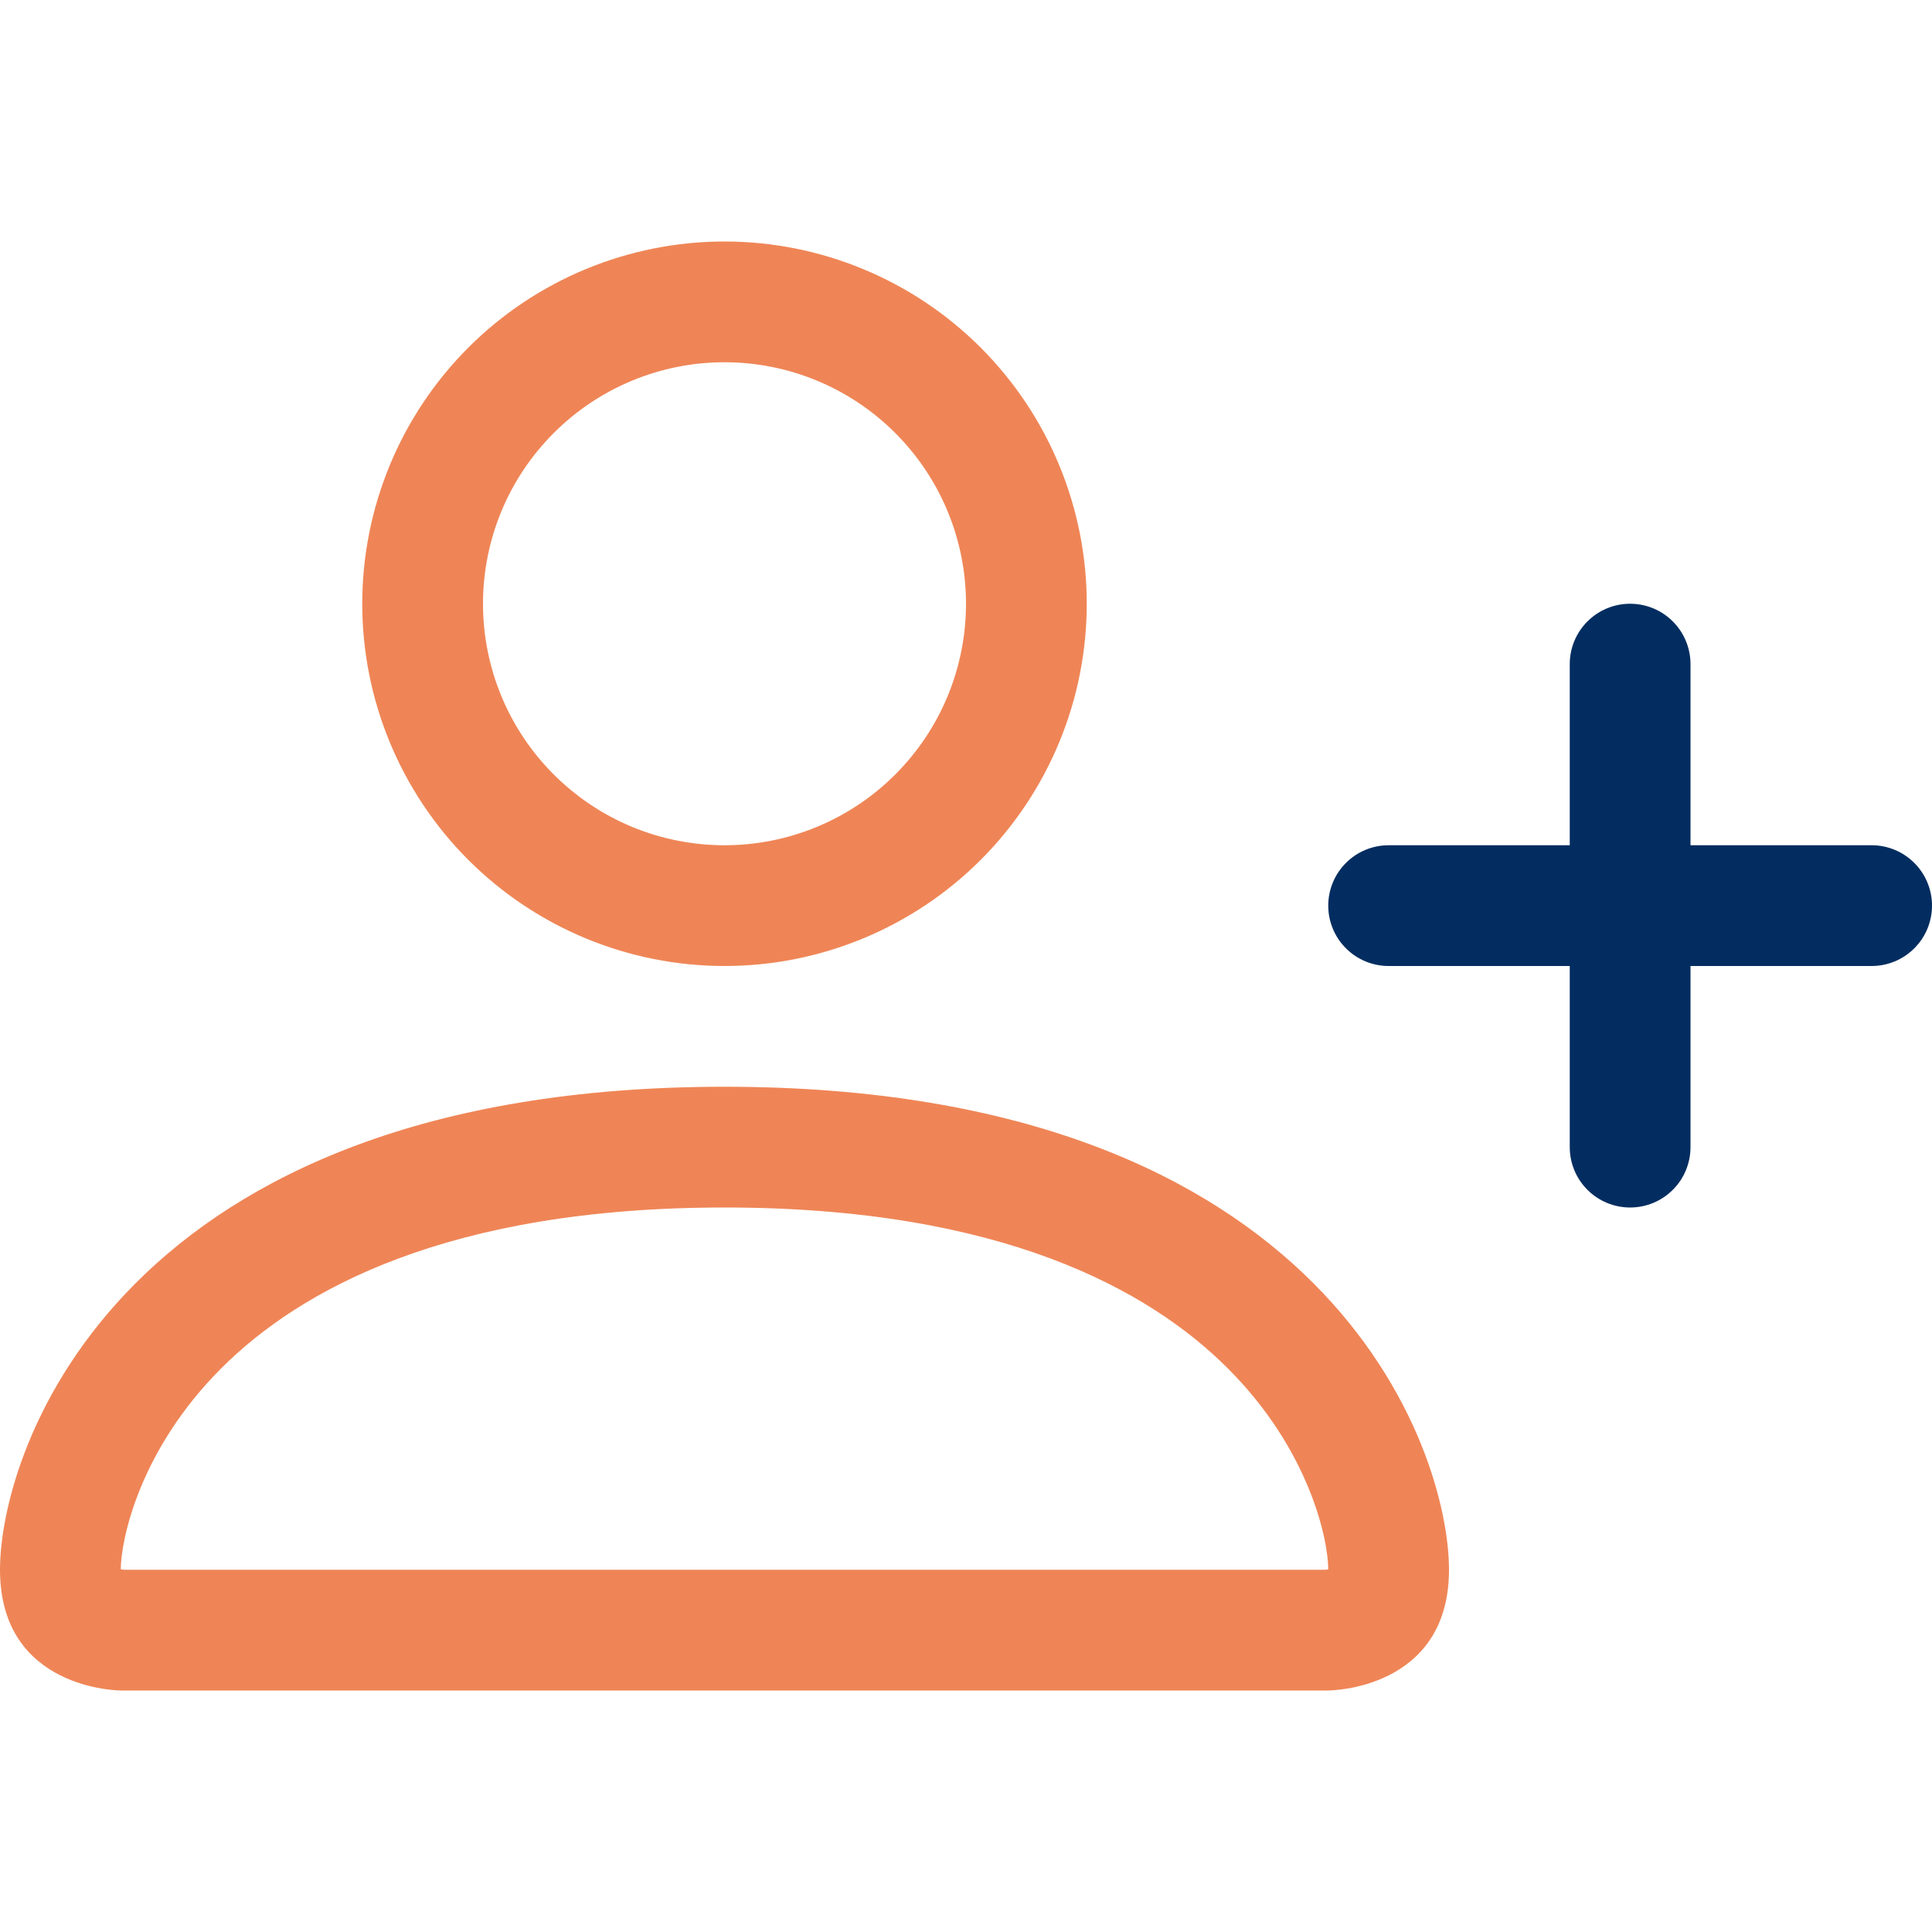
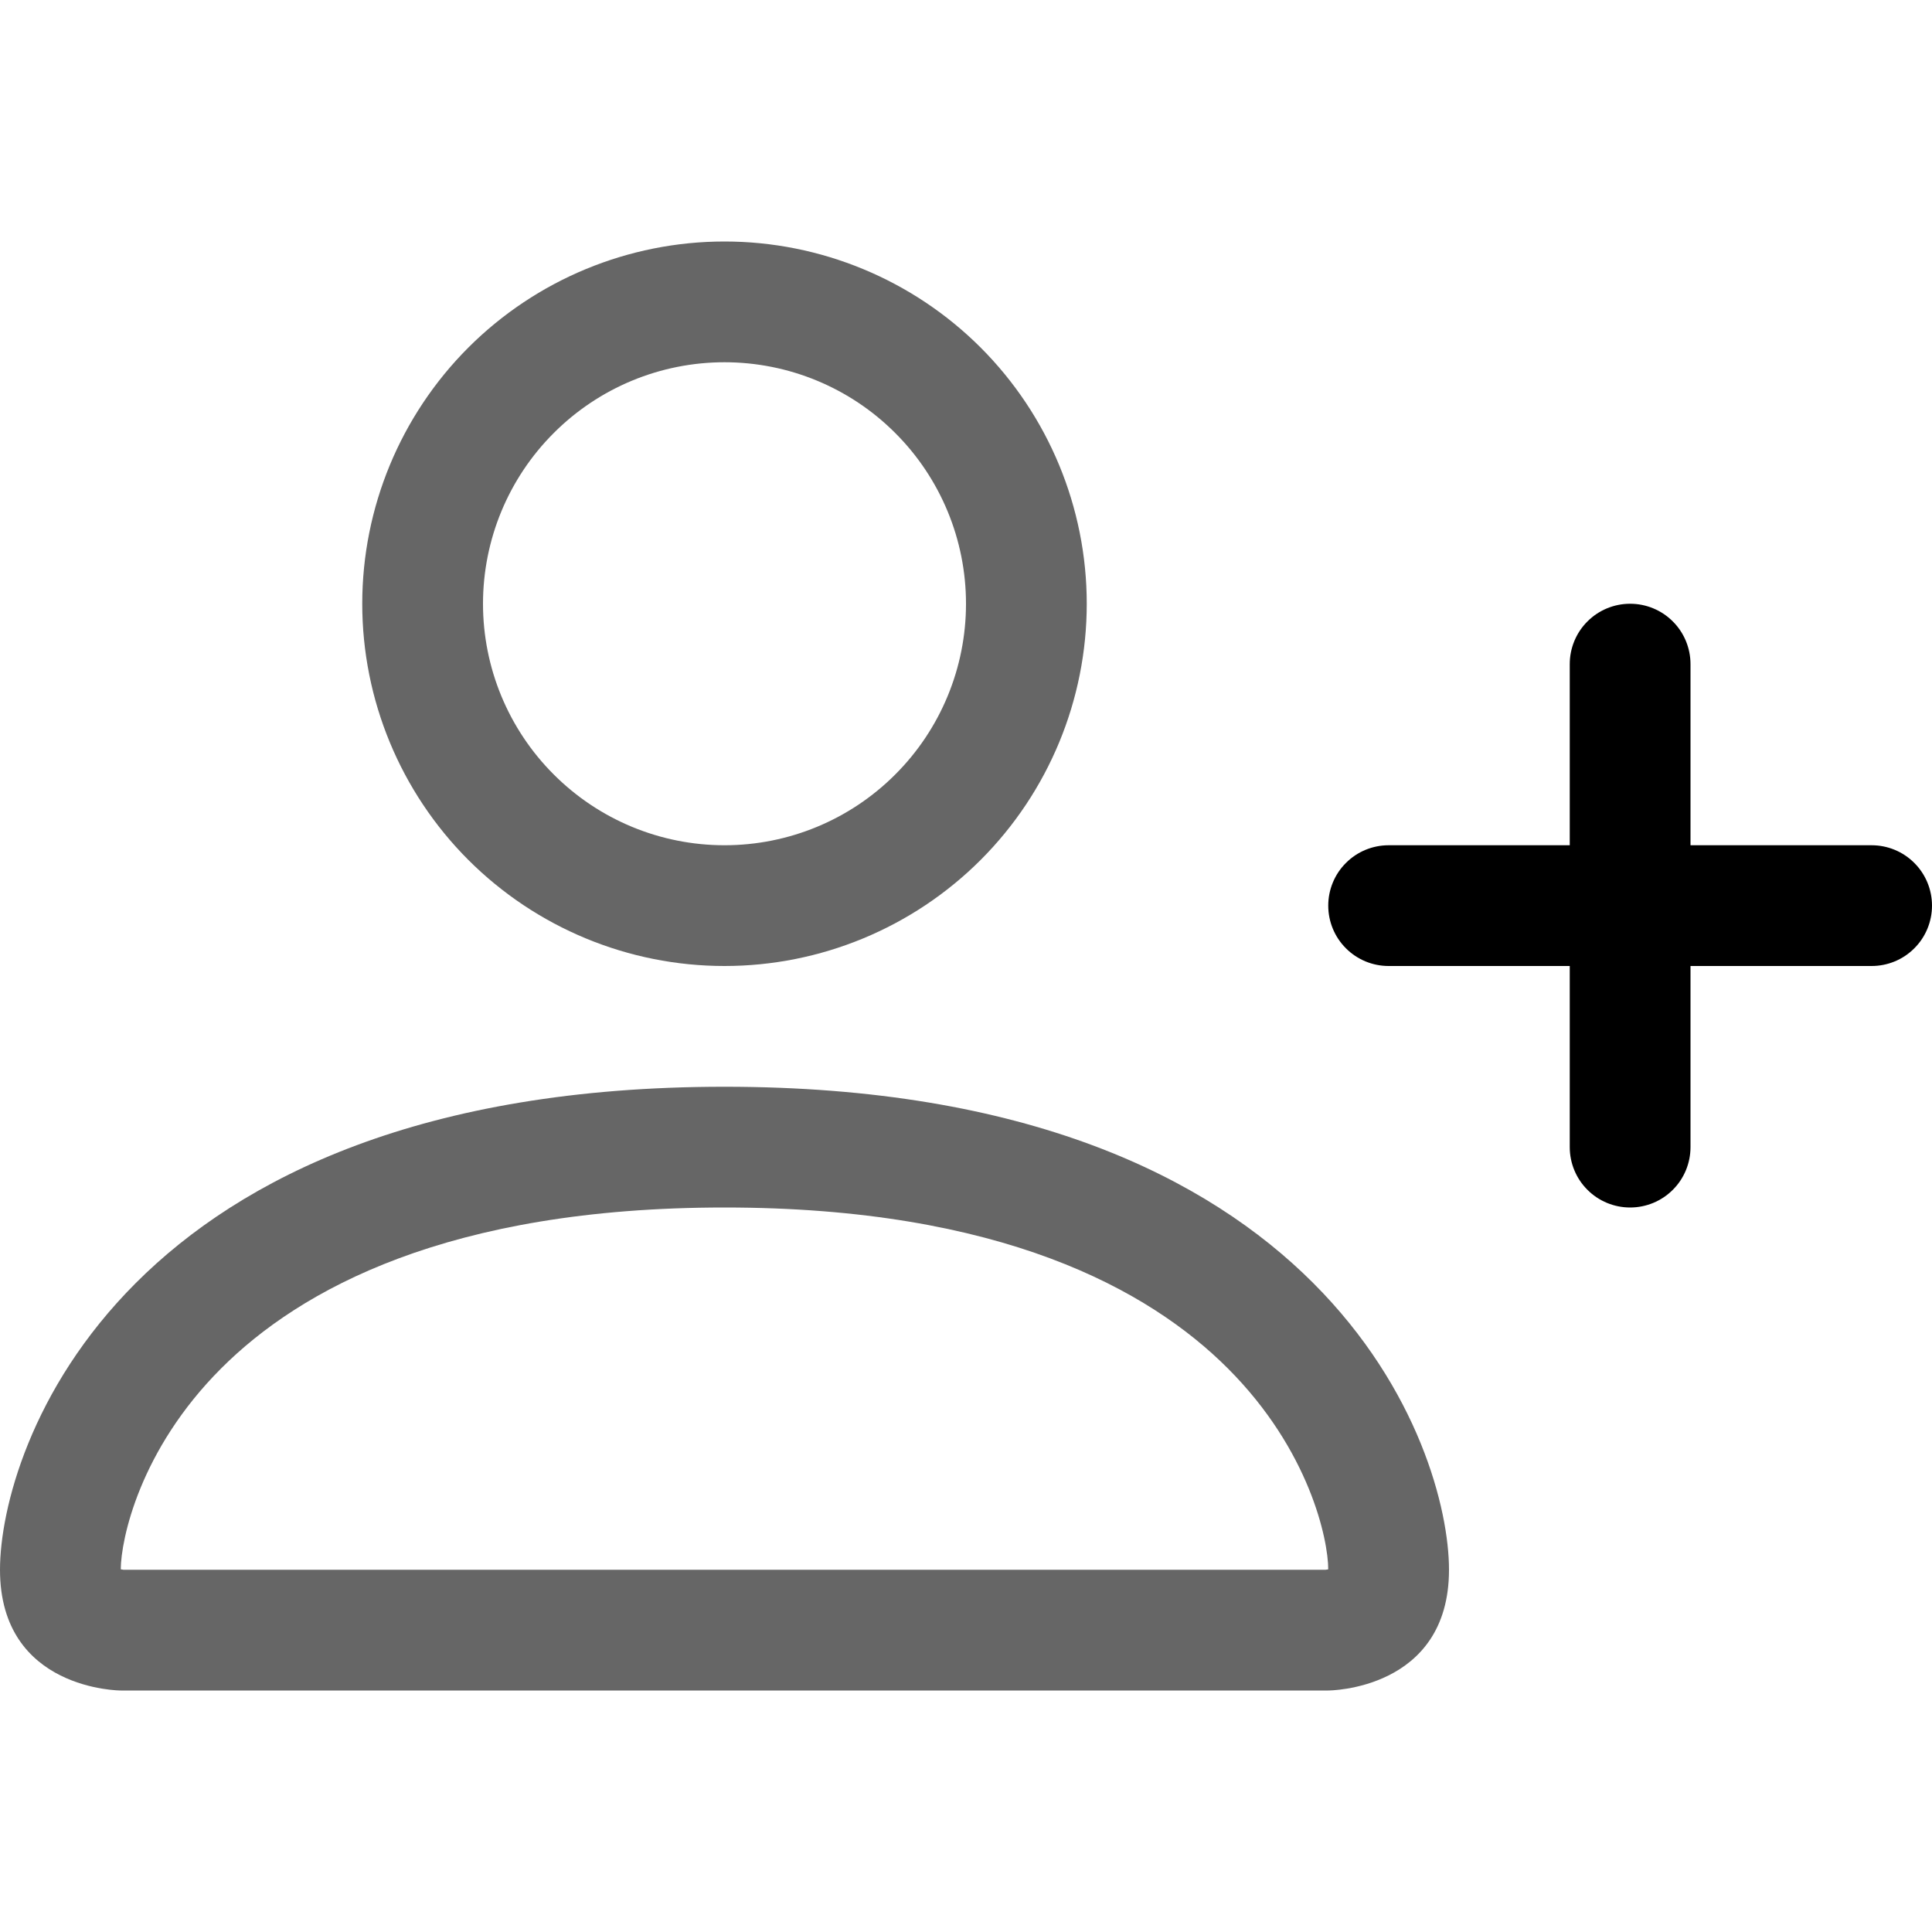
<svg xmlns="http://www.w3.org/2000/svg" width="32" height="32" viewBox="0 0 32 32" fill="none">
-   <path fill-rule="evenodd" clip-rule="evenodd" d="M22 28C22 28 24 28 24 26C24 24 22 18 12 18C2 18 0 24 0 26C0 28 2 28 2 28H22ZM2.044 26H21.956C21.965 25.999 21.975 25.998 21.984 25.996L22 25.992C21.998 25.5 21.692 24.02 20.336 22.664C19.032 21.36 16.578 20 12 20C7.42 20 4.968 21.36 3.664 22.664C2.308 24.02 2.004 25.5 2 25.992C2.015 25.995 2.029 25.997 2.044 26ZM12 14C13.061 14 14.078 13.579 14.828 12.828C15.579 12.078 16 11.061 16 10C16 8.939 15.579 7.922 14.828 7.172C14.078 6.421 13.061 6 12 6C10.939 6 9.922 6.421 9.172 7.172C8.421 7.922 8 8.939 8 10C8 11.061 8.421 12.078 9.172 12.828C9.922 13.579 10.939 14 12 14ZM18 10C18 11.591 17.368 13.117 16.243 14.243C15.117 15.368 13.591 16 12 16C10.409 16 8.883 15.368 7.757 14.243C6.632 13.117 6 11.591 6 10C6 8.409 6.632 6.883 7.757 5.757C8.883 4.632 10.409 4 12 4C13.591 4 15.117 4.632 16.243 5.757C17.368 6.883 18 8.409 18 10Z" fill="#EF8556" />
-   <path fill-rule="evenodd" clip-rule="evenodd" d="M26 15C26 14.735 26.105 14.48 26.293 14.293C26.48 14.105 26.735 14 27 14H31C31.265 14 31.52 14.105 31.707 14.293C31.895 14.48 32 14.735 32 15C32 15.265 31.895 15.52 31.707 15.707C31.52 15.895 31.265 16 31 16H28V19C28 19.265 27.895 19.52 27.707 19.707C27.52 19.895 27.265 20 27 20C26.735 20 26.48 19.895 26.293 19.707C26.105 19.52 26 19.265 26 19V15Z" fill="#032D60" />
-   <path d="M27.707 10.293C27.52 10.105 27.265 10 27 10C26.735 10 26.48 10.105 26.293 10.293C26.105 10.48 26 10.735 26 11V14H23C22.735 14 22.48 14.105 22.293 14.293C22.105 14.48 22 14.735 22 15C22 15.265 22.105 15.52 22.293 15.707C22.48 15.895 22.735 16 23 16H27C27.265 16 27.52 15.895 27.707 15.707C27.895 15.52 28 15.265 28 15V11C28 10.735 27.895 10.48 27.707 10.293Z" fill="#032D60" />
+   <path fill-rule="evenodd" clip-rule="evenodd" d="M22 28C22 28 24 28 24 26C24 24 22 18 12 18C2 18 0 24 0 26C0 28 2 28 2 28H22ZM2.044 26H21.956C21.965 25.999 21.975 25.998 21.984 25.996L22 25.992C21.998 25.5 21.692 24.02 20.336 22.664C19.032 21.36 16.578 20 12 20C7.42 20 4.968 21.36 3.664 22.664C2.308 24.02 2.004 25.5 2 25.992C2.015 25.995 2.029 25.997 2.044 26ZM12 14C13.061 14 14.078 13.579 14.828 12.828C15.579 12.078 16 11.061 16 10C16 8.939 15.579 7.922 14.828 7.172C14.078 6.421 13.061 6 12 6C10.939 6 9.922 6.421 9.172 7.172C8.421 7.922 8 8.939 8 10C8 11.061 8.421 12.078 9.172 12.828C9.922 13.579 10.939 14 12 14ZM18 10C18 11.591 17.368 13.117 16.243 14.243C15.117 15.368 13.591 16 12 16C10.409 16 8.883 15.368 7.757 14.243C6.632 13.117 6 11.591 6 10C6 8.409 6.632 6.883 7.757 5.757C8.883 4.632 10.409 4 12 4C13.591 4 15.117 4.632 16.243 5.757C17.368 6.883 18 8.409 18 10Z" fill="black" fill-opacity="0.6" />
+   <path fill-rule="evenodd" clip-rule="evenodd" d="M26 15C26 14.735 26.105 14.48 26.293 14.293C26.48 14.105 26.735 14 27 14H31C31.265 14 31.52 14.105 31.707 14.293C31.895 14.48 32 14.735 32 15C32 15.265 31.895 15.52 31.707 15.707C31.52 15.895 31.265 16 31 16H28V19C28 19.265 27.895 19.52 27.707 19.707C27.52 19.895 27.265 20 27 20C26.735 20 26.48 19.895 26.293 19.707C26.105 19.52 26 19.265 26 19V15Z" fill="black" />
+   <path d="M27.707 10.293C27.52 10.105 27.265 10 27 10C26.735 10 26.48 10.105 26.293 10.293C26.105 10.48 26 10.735 26 11V14H23C22.735 14 22.48 14.105 22.293 14.293C22.105 14.48 22 14.735 22 15C22 15.265 22.105 15.52 22.293 15.707C22.48 15.895 22.735 16 23 16H27C27.265 16 27.52 15.895 27.707 15.707C27.895 15.52 28 15.265 28 15V11C28 10.735 27.895 10.48 27.707 10.293Z" fill="black" />
</svg>
